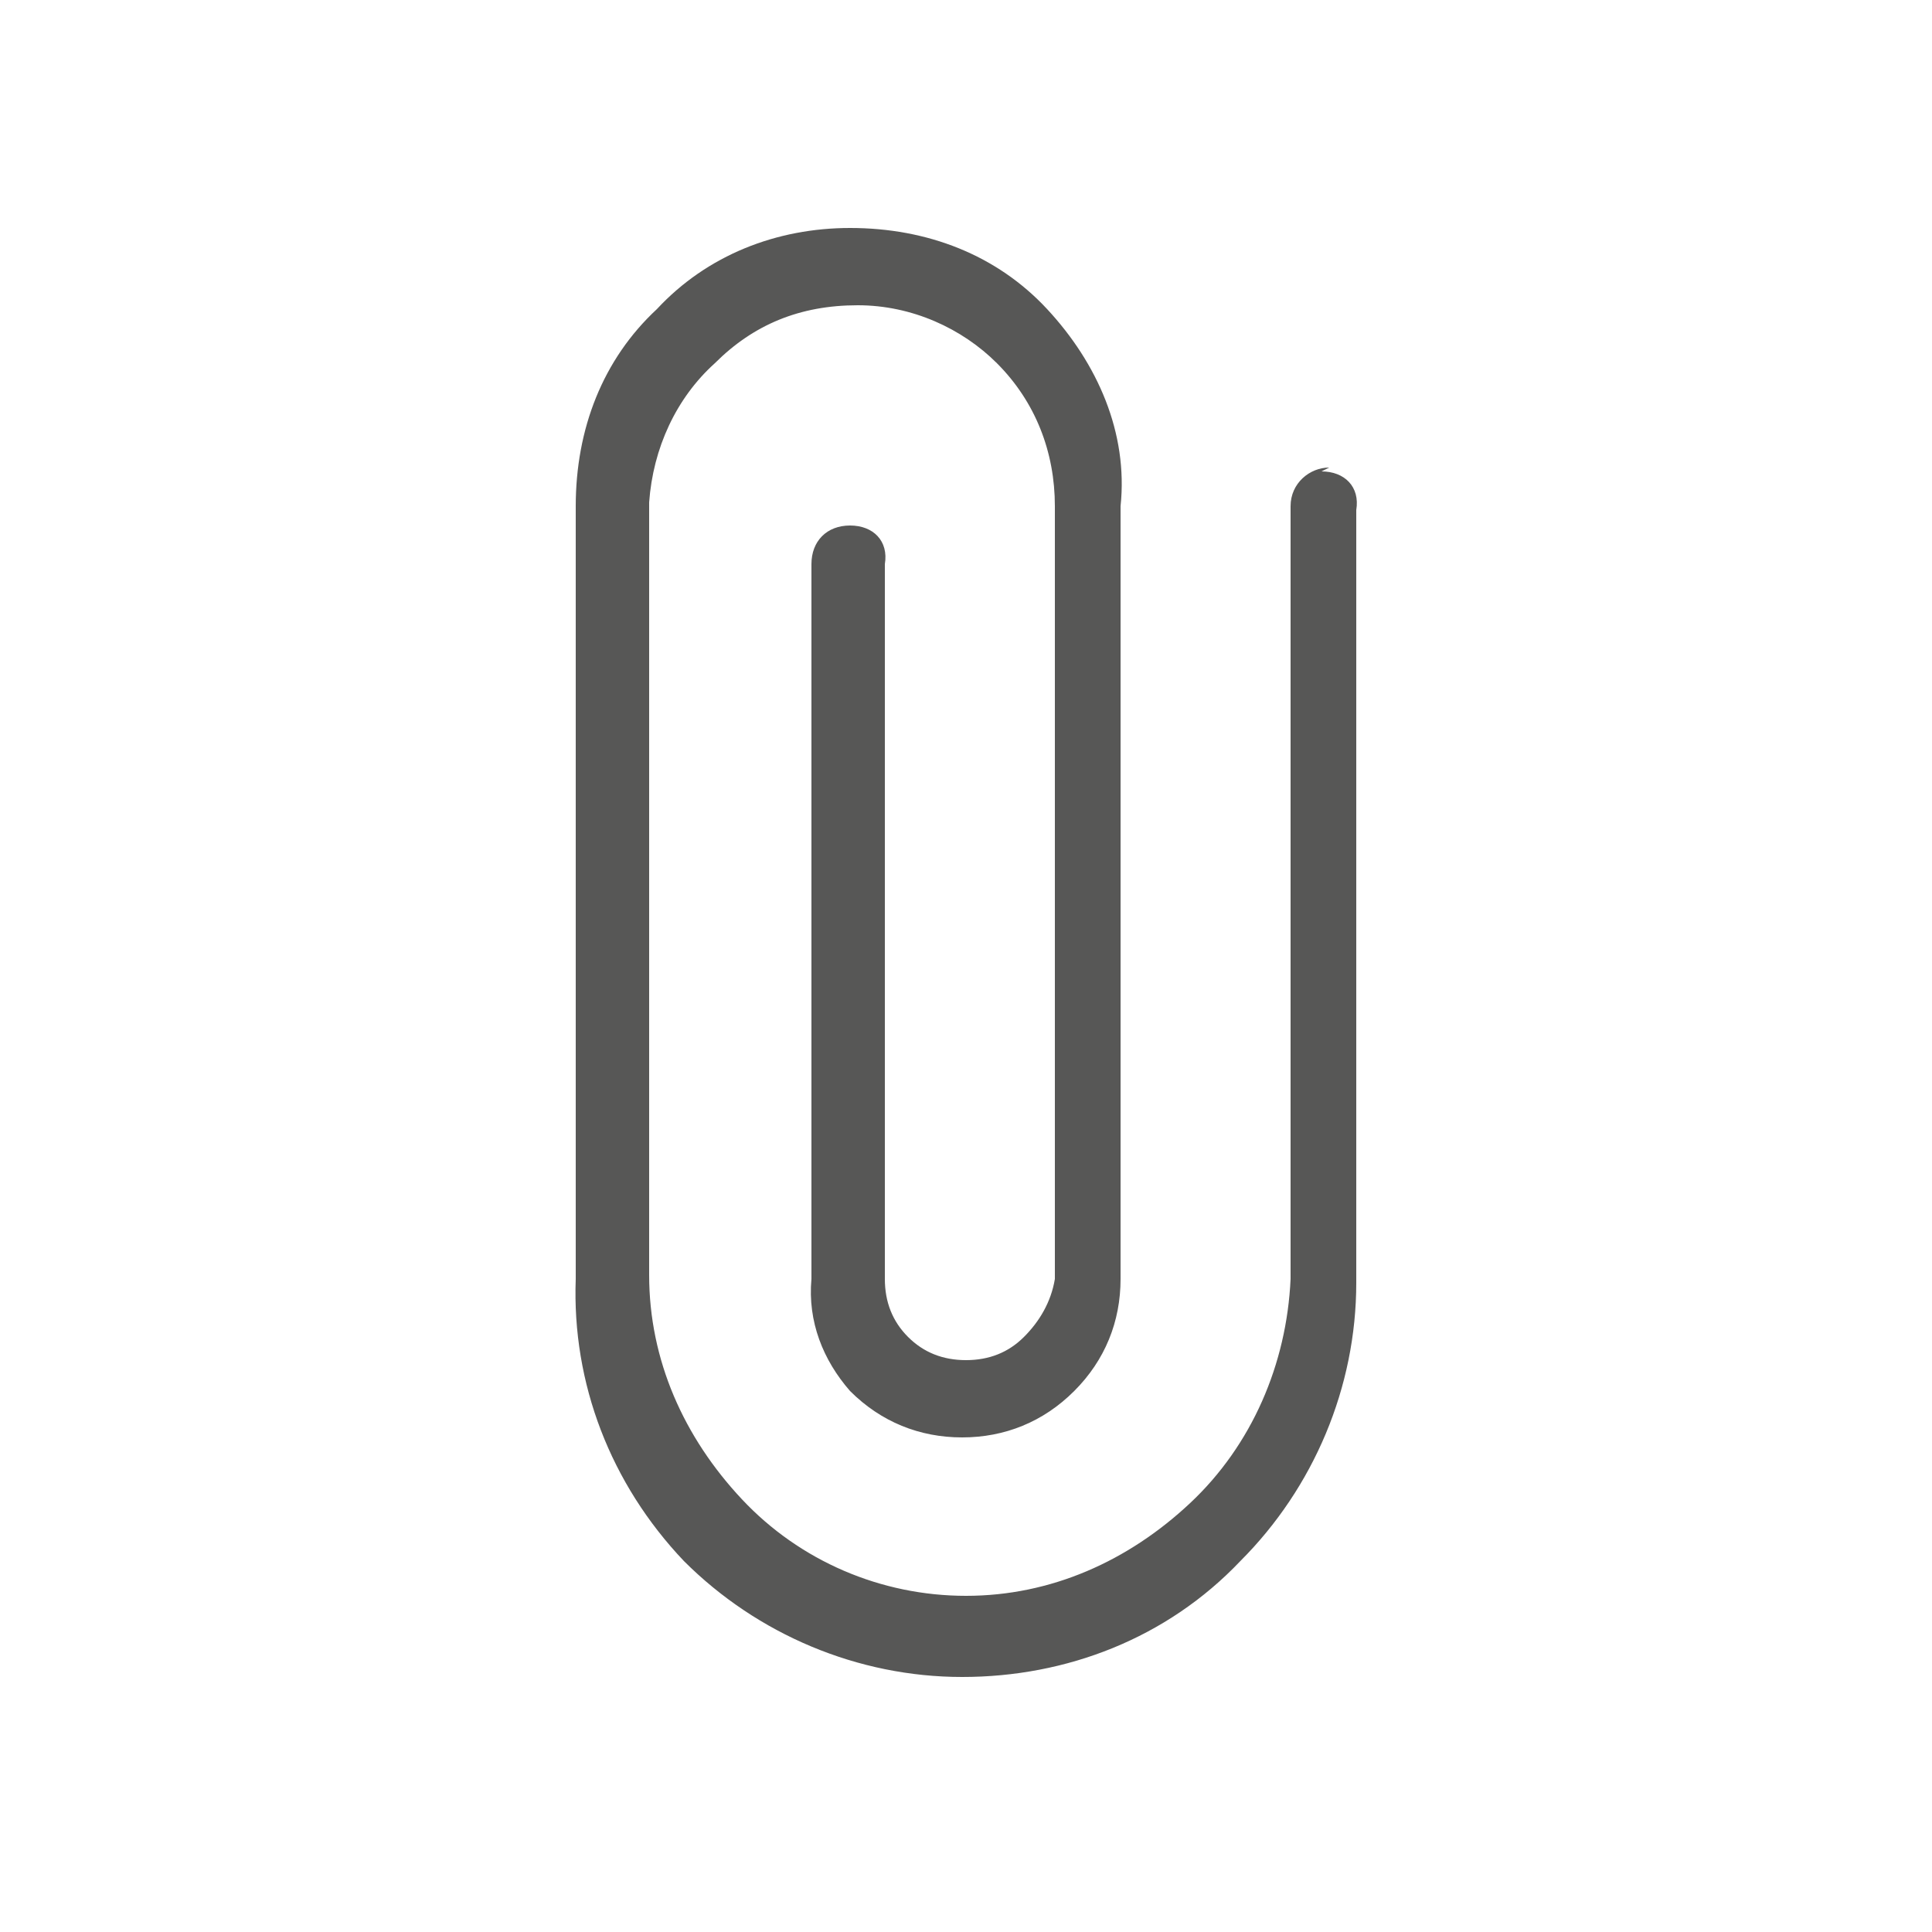
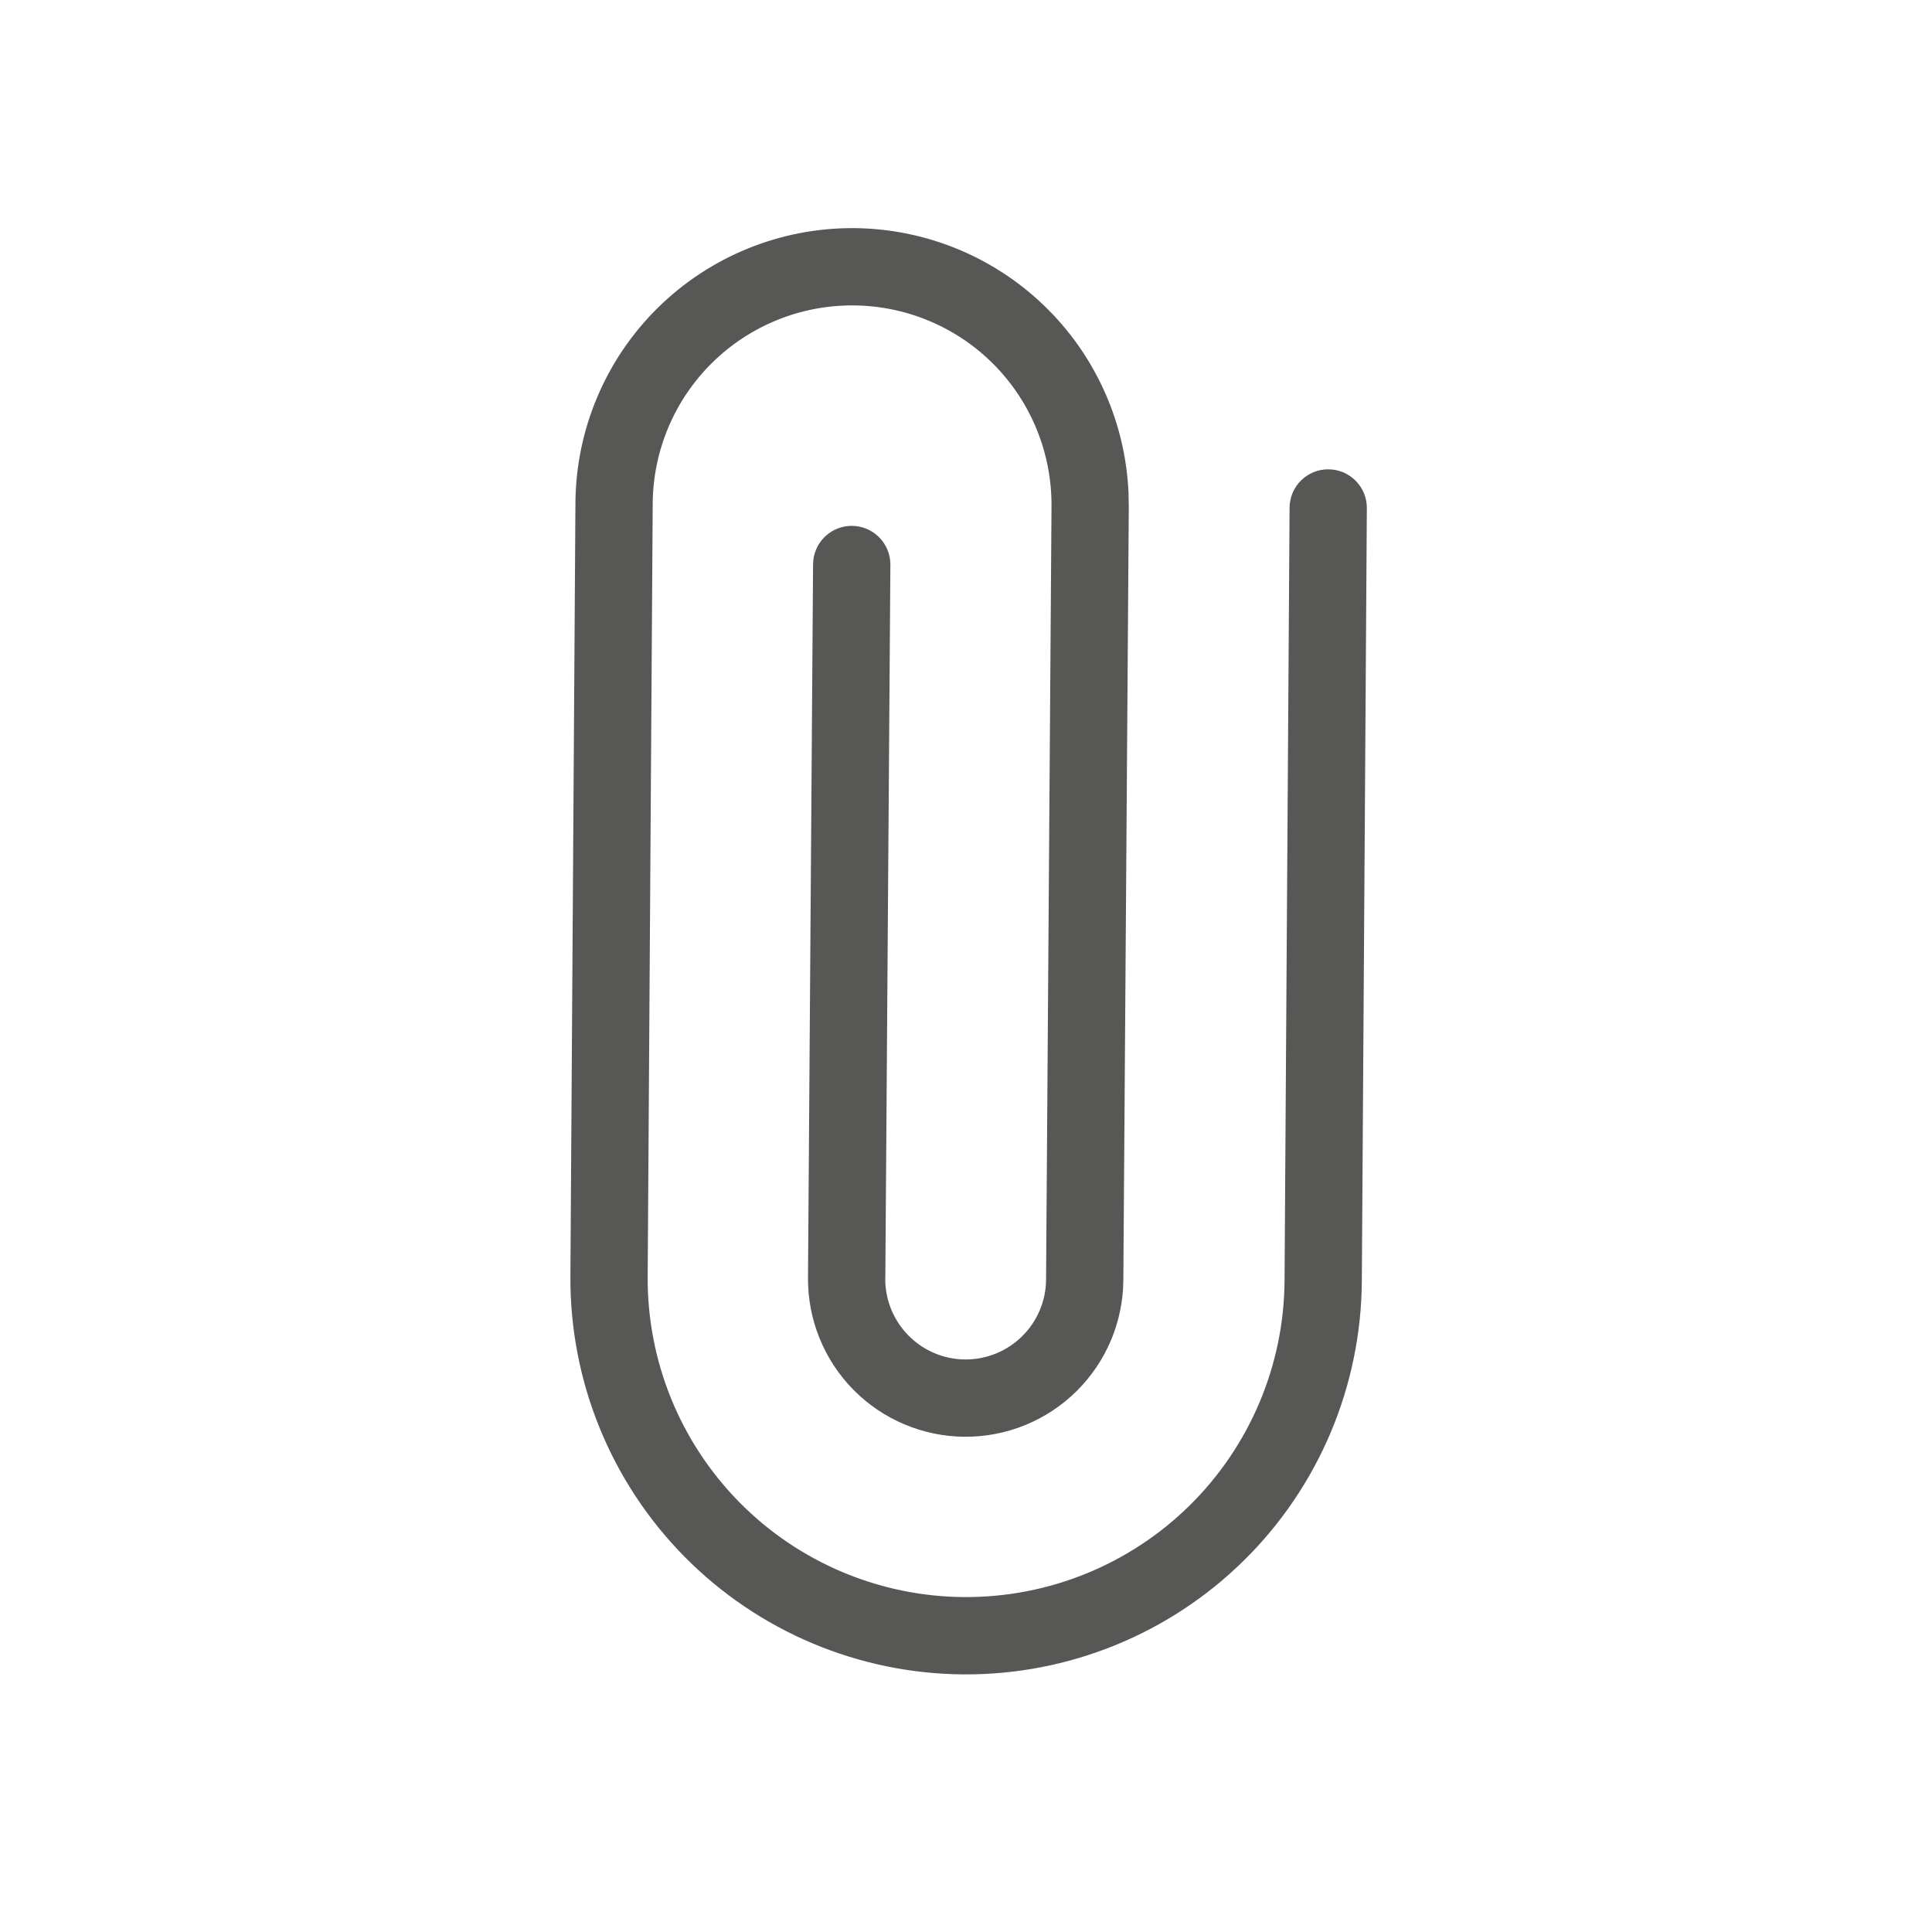
- <svg xmlns="http://www.w3.org/2000/svg" id="Layer_1" version="1.1" viewBox="0 0 50 50">
-   <defs>
-     <style>
-       .st0 {
-         fill: #575756;
-       }
-     </style>
-   </defs>
-   <path class="st0" d="M34.4,12.1h0c-.5,0-1,.4-1,1v20c-.1,2.2-1,4.3-2.6,5.8-1.6,1.5-3.6,2.4-5.8,2.4-2.2,0-4.3-.9-5.8-2.5-1.5-1.6-2.4-3.6-2.4-5.8V13c.1-1.4.7-2.7,1.7-3.6,1-1,2.2-1.5,3.7-1.5,1.4,0,2.7.6,3.6,1.5,1,1,1.5,2.3,1.5,3.7v20c-.1.6-.4,1.1-.8,1.5-.4.4-.9.6-1.5.6h0c-.6,0-1.1-.2-1.5-.6-.4-.4-.6-.9-.6-1.5V14.6c.1-.6-.3-1-.9-1-.6,0-1,.4-1,1v18.5c-.1,1.1.3,2.1,1,2.9.8.8,1.8,1.2,2.9,1.2,1.1,0,2.1-.4,2.9-1.2.8-.8,1.2-1.8,1.2-2.9V13.1c.2-1.9-.6-3.7-1.9-5.1-1.3-1.4-3.1-2.1-5.1-2.1h0c-1.9,0-3.7.7-5,2.1-1.4,1.3-2.1,3.1-2.1,5.1v20c-.1,2.7.9,5.3,2.8,7.3,1.9,1.9,4.5,3,7.2,3h0c2.7,0,5.3-1,7.2-3,1.9-1.9,3-4.5,3-7.2V13.2c.1-.6-.3-1-.9-1Z" />
+ <svg xmlns="http://www.w3.org/2000/svg" width="50" height="50" viewBox="0 0 50 50" fill="none">
+   <path d="M22.099 5.904C23.998 5.917 25.814 6.683 27.148 8.034C28.399 9.301 29.13 10.986 29.206 12.756L29.213 13.111L29.072 33.129C29.065 34.211 28.628 35.246 27.858 36.006C27.088 36.766 26.048 37.19 24.966 37.183C23.884 37.176 22.848 36.739 22.088 35.969C21.328 35.199 20.904 34.157 20.911 33.075L21.042 14.604L21.048 14.501C21.103 13.997 21.531 13.606 22.049 13.609C22.601 13.613 23.047 14.065 23.043 14.617L22.912 33.089H22.91C22.907 33.64 23.123 34.171 23.511 34.563C23.898 34.956 24.426 35.179 24.977 35.183C25.529 35.186 26.06 34.97 26.453 34.582C26.846 34.194 27.069 33.667 27.072 33.115L27.213 13.097C27.221 11.729 26.687 10.413 25.726 9.439C24.764 8.465 23.455 7.913 22.086 7.904C20.717 7.895 19.401 8.43 18.427 9.392C17.453 10.353 16.901 11.663 16.892 13.031L16.762 33.037C16.747 35.223 17.602 37.325 19.138 38.881C20.673 40.436 22.764 41.318 24.949 41.332C27.135 41.346 29.236 40.492 30.792 38.957C32.347 37.422 33.23 35.33 33.244 33.145L33.374 13.139C33.378 12.587 33.828 12.142 34.38 12.146C34.932 12.149 35.377 12.599 35.374 13.151L35.244 33.158C35.226 35.874 34.13 38.472 32.197 40.38C30.264 42.288 27.652 43.35 24.936 43.333C22.221 43.315 19.622 42.219 17.714 40.286C15.806 38.353 14.744 35.74 14.762 33.024L14.892 13.019C14.904 11.12 15.67 9.303 17.021 7.969C18.373 6.635 20.2 5.892 22.099 5.904Z" fill="#575756" />
</svg>
